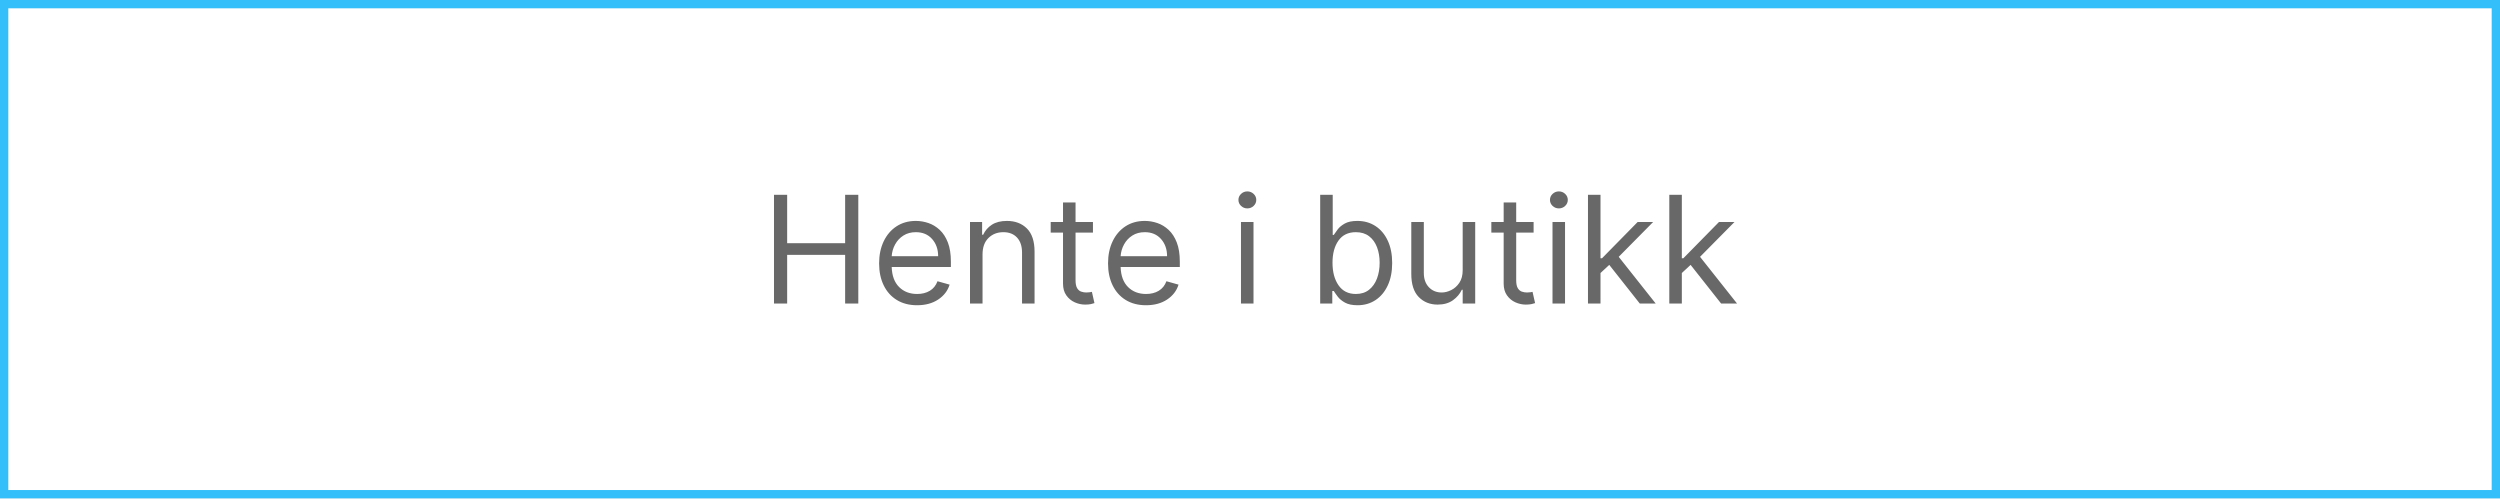
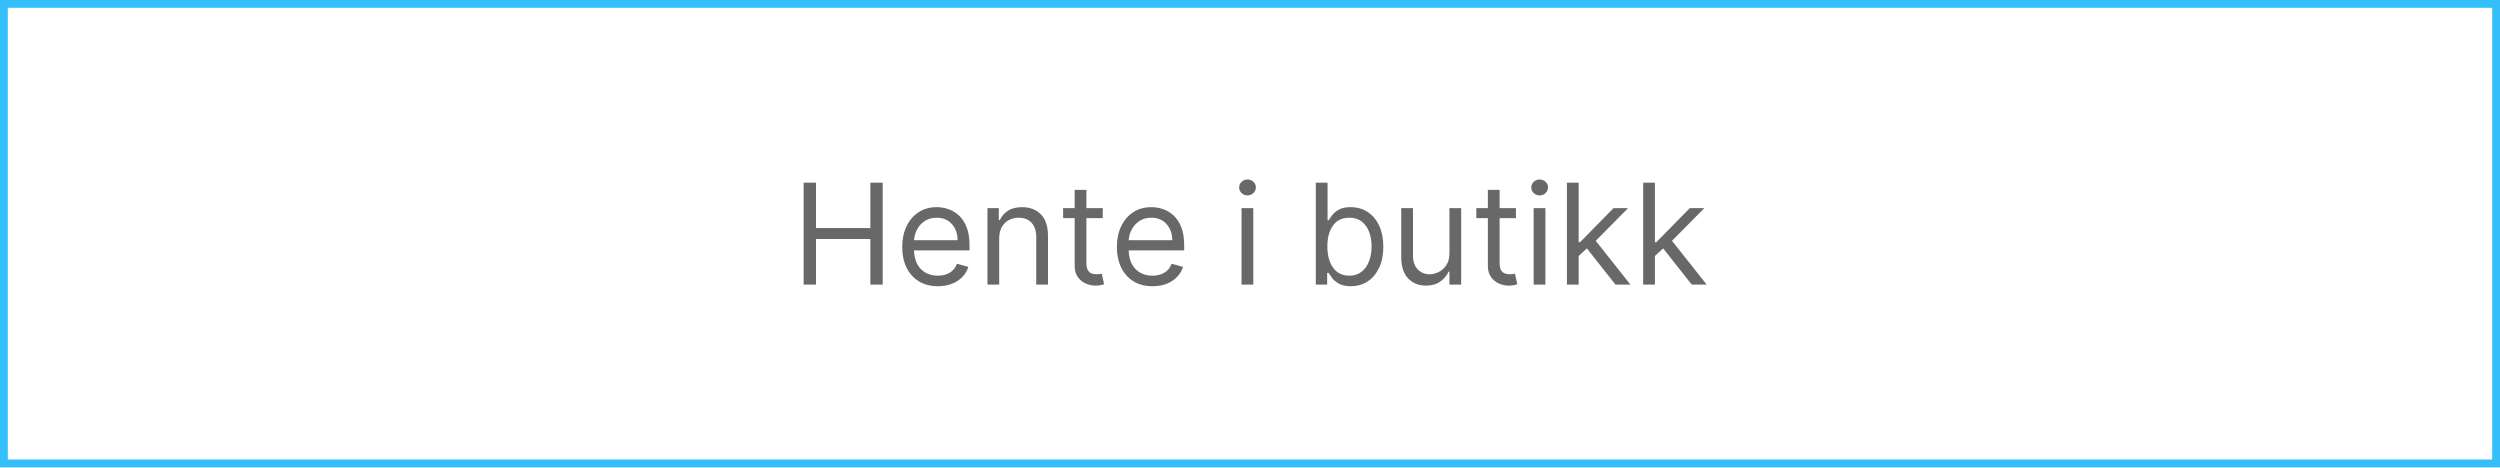
- <svg xmlns="http://www.w3.org/2000/svg" width="301px" height="60px" viewBox="0 0 301 60" version="1.1">
+ <svg xmlns="http://www.w3.org/2000/svg" width="321px" height="60px" viewBox="0 0 321 60" version="1.1">
  <g id="Group" transform="translate(0.5 0.5)">
-     <path d="M0 0L300 0L300 59L0 59L0 0Z" id="Rectangle" fill="#FFFFFF" fill-rule="evenodd" stroke="#34BFFA" stroke-width="1" />
-     <g id="Hente-i-butikk" fill="#686868" transform="translate(37.5 7.5)">
-       <path d="M111.423 16.791Q111.739 17.091 112.18 17.091Q112.621 17.091 112.938 16.791Q113.254 16.49 113.254 16.068Q113.254 15.646 112.938 15.346Q112.621 15.046 112.18 15.046Q111.739 15.046 111.423 15.346Q111.107 15.646 111.107 16.068Q111.107 16.49 111.423 16.791ZM148.931 16.791Q149.248 17.091 149.689 17.091Q150.13 17.091 150.446 16.791Q150.763 16.49 150.763 16.068Q150.763 15.646 150.446 15.346Q150.13 15.046 149.689 15.046Q149.248 15.046 148.931 15.346Q148.615 15.646 148.615 16.068Q148.615 16.49 148.931 16.791ZM55.189 15.454L55.189 28.546L56.774 28.546L56.774 22.69L63.754 22.69L63.754 28.546L65.34 28.546L65.34 15.454L63.754 15.454L63.754 21.284L56.774 21.284L56.774 15.454L55.189 15.454ZM120.95 28.546L120.95 15.454L122.459 15.454L122.459 20.287L122.587 20.287Q122.753 20.031 123.05 19.632Q123.347 19.232 123.907 18.916Q124.466 18.599 125.425 18.599Q126.665 18.599 127.611 19.22Q128.557 19.84 129.087 20.977Q129.618 22.115 129.618 23.662Q129.618 25.222 129.087 26.363Q128.557 27.504 127.617 28.127Q126.678 28.75 125.45 28.75Q124.504 28.75 123.935 28.434Q123.366 28.117 123.06 27.711Q122.753 27.305 122.587 27.037L122.408 27.037L122.408 28.546L120.95 28.546ZM153.192 28.546L153.192 15.454L154.7 15.454L154.7 23.099L154.879 23.099L159.175 18.727L161.041 18.727L156.893 22.921L161.348 28.546L159.43 28.546L155.755 23.892L154.7 24.87L154.7 28.546L153.192 28.546ZM162.984 15.454L162.984 28.546L164.493 28.546L164.493 24.87L165.548 23.892L169.223 28.546L171.141 28.546L166.685 22.921L170.834 18.727L168.967 18.727L164.672 23.099L164.493 23.099L164.493 15.454L162.984 15.454ZM93.592 20.006L93.592 18.727L91.496 18.727L91.496 16.375L89.987 16.375L89.987 18.727L88.504 18.727L88.504 20.006L89.987 20.006L89.987 26.142Q89.987 26.999 90.387 27.561Q90.786 28.124 91.397 28.398Q92.007 28.673 92.646 28.673Q93.068 28.673 93.343 28.613Q93.618 28.552 93.771 28.494L93.465 27.139Q93.369 27.158 93.209 27.187Q93.049 27.216 92.8 27.216Q92.467 27.216 92.17 27.11Q91.873 27.005 91.684 26.689Q91.496 26.372 91.496 25.733L91.496 20.006L93.592 20.006ZM146.646 18.727L146.646 20.006L144.55 20.006L144.55 25.733Q144.55 26.372 144.738 26.689Q144.927 27.005 145.224 27.11Q145.521 27.216 145.854 27.216Q146.103 27.216 146.263 27.187Q146.423 27.158 146.518 27.139L146.825 28.494Q146.672 28.552 146.397 28.613Q146.122 28.673 145.7 28.673Q145.061 28.673 144.451 28.398Q143.84 28.124 143.441 27.561Q143.041 26.999 143.041 26.142L143.041 20.006L141.558 20.006L141.558 18.727L143.041 18.727L143.041 16.375L144.55 16.375L144.55 18.727L146.646 18.727ZM69.977 28.12Q71.003 28.75 72.422 28.75Q73.918 28.75 74.953 28.066Q75.989 27.382 76.334 26.27L74.876 25.861Q74.589 26.628 73.95 27.011Q73.31 27.395 72.422 27.395Q71.092 27.395 70.252 26.558Q69.411 25.72 69.36 24.148L76.487 24.148L76.487 23.509Q76.487 22.134 76.123 21.195Q75.758 20.255 75.145 19.683Q74.531 19.111 73.783 18.855Q73.035 18.599 72.269 18.599Q70.939 18.599 69.945 19.248Q68.951 19.897 68.398 21.051Q67.845 22.204 67.845 23.713Q67.845 25.222 68.398 26.356Q68.951 27.491 69.977 28.12ZM80.297 22.639L80.297 28.546L78.788 28.546L78.788 18.727L80.246 18.727L80.246 20.261L80.374 20.261Q80.719 19.514 81.422 19.056Q82.125 18.599 83.237 18.599Q84.727 18.599 85.644 19.514Q86.561 20.428 86.561 22.307L86.561 28.546L85.053 28.546L85.053 22.409Q85.053 21.252 84.452 20.603Q83.851 19.954 82.803 19.954Q81.722 19.954 81.01 20.654Q80.297 21.354 80.297 22.639ZM99.984 28.75Q98.565 28.75 97.539 28.12Q96.513 27.491 95.961 26.356Q95.408 25.222 95.408 23.713Q95.408 22.204 95.961 21.051Q96.513 19.897 97.507 19.248Q98.501 18.599 99.831 18.599Q100.598 18.599 101.346 18.855Q102.094 19.111 102.707 19.683Q103.321 20.255 103.685 21.195Q104.05 22.134 104.05 23.509L104.05 24.148L96.923 24.148Q96.974 25.72 97.814 26.558Q98.655 27.395 99.984 27.395Q100.873 27.395 101.512 27.011Q102.151 26.628 102.439 25.861L103.896 26.27Q103.551 27.382 102.516 28.066Q101.48 28.75 99.984 28.75ZM111.413 18.727L111.413 28.546L112.922 28.546L112.922 18.727L111.413 18.727ZM138.107 18.727L138.107 24.531Q138.107 25.452 137.707 26.046Q137.308 26.641 136.723 26.928Q136.138 27.216 135.575 27.216Q134.636 27.216 134.032 26.577Q133.428 25.938 133.428 24.864L133.428 18.727L131.919 18.727L131.919 24.966Q131.919 26.845 132.814 27.759Q133.709 28.673 135.089 28.673Q136.202 28.673 136.93 28.152Q137.659 27.631 138.004 26.884L138.107 26.884L138.107 28.546L139.615 28.546L139.615 18.727L138.107 18.727ZM150.43 18.727L148.922 18.727L148.922 28.546L150.43 28.546L150.43 18.727ZM74.953 22.844L69.36 22.844Q69.411 22.083 69.776 21.422Q70.14 20.76 70.773 20.357Q71.406 19.954 72.269 19.954Q73.496 19.954 74.224 20.776Q74.953 21.597 74.953 22.844ZM96.923 22.844L102.516 22.844Q102.516 21.597 101.787 20.776Q101.058 19.954 99.831 19.954Q98.968 19.954 98.335 20.357Q97.702 20.76 97.338 21.422Q96.974 22.083 96.923 22.844ZM122.433 23.636Q122.433 25.305 123.159 26.35Q123.884 27.395 125.246 27.395Q126.192 27.395 126.828 26.893Q127.464 26.391 127.787 25.538Q128.109 24.685 128.109 23.636Q128.109 22.601 127.793 21.767Q127.477 20.933 126.841 20.444Q126.205 19.954 125.246 19.954Q123.865 19.954 123.149 20.971Q122.433 21.987 122.433 23.636Z" />
+     <path d="M0 0L320 0L320 59L0 59L0 0Z" id="Rectangle" fill="#FFFFFF" fill-rule="evenodd" stroke="#34BFFA" stroke-width="1" />
+     <g id="Hente-i-butikk" fill="#686868" transform="translate(40 7.5)">
+       <path d="M118.923 16.791Q119.239 17.091 119.68 17.091Q120.121 17.091 120.438 16.791Q120.754 16.49 120.754 16.068Q120.754 15.646 120.438 15.346Q120.121 15.046 119.68 15.046Q119.239 15.046 118.923 15.346Q118.607 15.646 118.607 16.068Q118.607 16.49 118.923 16.791ZM156.431 16.791Q156.748 17.091 157.189 17.091Q157.63 17.091 157.946 16.791Q158.263 16.49 158.263 16.068Q158.263 15.646 157.946 15.346Q157.63 15.046 157.189 15.046Q156.748 15.046 156.431 15.346Q156.115 15.646 156.115 16.068Q156.115 16.49 156.431 16.791ZM62.689 15.454L62.689 28.546L64.274 28.546L64.274 22.69L71.254 22.69L71.254 28.546L72.84 28.546L72.84 15.454L71.254 15.454L71.254 21.284L64.274 21.284L64.274 15.454L62.689 15.454ZM128.45 28.546L128.45 15.454L129.959 15.454L129.959 20.287L130.087 20.287Q130.253 20.031 130.55 19.632Q130.847 19.232 131.407 18.916Q131.966 18.599 132.925 18.599Q134.165 18.599 135.111 19.22Q136.057 19.84 136.587 20.977Q137.118 22.115 137.118 23.662Q137.118 25.222 136.587 26.363Q136.057 27.504 135.117 28.127Q134.178 28.75 132.95 28.75Q132.004 28.75 131.435 28.434Q130.867 28.117 130.56 27.711Q130.253 27.305 130.087 27.037L129.908 27.037L129.908 28.546L128.45 28.546ZM160.692 28.546L160.692 15.454L162.2 15.454L162.2 23.099L162.379 23.099L166.675 18.727L168.541 18.727L164.393 22.921L168.848 28.546L166.93 28.546L163.255 23.892L162.2 24.87L162.2 28.546L160.692 28.546ZM170.484 15.454L170.484 28.546L171.993 28.546L171.993 24.87L173.048 23.892L176.723 28.546L178.641 28.546L174.185 22.921L178.334 18.727L176.467 18.727L172.172 23.099L171.993 23.099L171.993 15.454L170.484 15.454ZM101.092 20.006L101.092 18.727L98.996 18.727L98.996 16.375L97.487 16.375L97.487 18.727L96.004 18.727L96.004 20.006L97.487 20.006L97.487 26.142Q97.487 26.999 97.887 27.561Q98.286 28.124 98.897 28.398Q99.507 28.673 100.146 28.673Q100.568 28.673 100.843 28.613Q101.118 28.552 101.271 28.494L100.965 27.139Q100.869 27.158 100.709 27.187Q100.549 27.216 100.3 27.216Q99.967 27.216 99.67 27.11Q99.373 27.005 99.184 26.689Q98.996 26.372 98.996 25.733L98.996 20.006L101.092 20.006ZM154.146 18.727L154.146 20.006L152.05 20.006L152.05 25.733Q152.05 26.372 152.238 26.689Q152.427 27.005 152.724 27.11Q153.021 27.216 153.354 27.216Q153.603 27.216 153.763 27.187Q153.923 27.158 154.018 27.139L154.325 28.494Q154.172 28.552 153.897 28.613Q153.622 28.673 153.2 28.673Q152.561 28.673 151.951 28.398Q151.34 28.124 150.941 27.561Q150.541 26.999 150.541 26.142L150.541 20.006L149.058 20.006L149.058 18.727L150.541 18.727L150.541 16.375L152.05 16.375L152.05 18.727L154.146 18.727ZM77.477 28.12Q78.503 28.75 79.922 28.75Q81.418 28.75 82.453 28.066Q83.489 27.382 83.834 26.27L82.376 25.861Q82.089 26.628 81.45 27.011Q80.81 27.395 79.922 27.395Q78.592 27.395 77.752 26.558Q76.911 25.72 76.86 24.148L83.987 24.148L83.987 23.509Q83.987 22.134 83.623 21.195Q83.258 20.255 82.645 19.683Q82.031 19.111 81.283 18.855Q80.535 18.599 79.769 18.599Q78.439 18.599 77.445 19.248Q76.451 19.897 75.898 21.051Q75.345 22.204 75.345 23.713Q75.345 25.222 75.898 26.356Q76.451 27.491 77.477 28.12ZM87.797 22.639L87.797 28.546L86.288 28.546L86.288 18.727L87.746 18.727L87.746 20.261L87.874 20.261Q88.219 19.514 88.922 19.056Q89.625 18.599 90.737 18.599Q92.227 18.599 93.144 19.514Q94.061 20.428 94.061 22.307L94.061 28.546L92.553 28.546L92.553 22.409Q92.553 21.252 91.952 20.603Q91.351 19.954 90.303 19.954Q89.222 19.954 88.51 20.654Q87.797 21.354 87.797 22.639ZM107.484 28.75Q106.065 28.75 105.039 28.12Q104.014 27.491 103.461 26.356Q102.908 25.222 102.908 23.713Q102.908 22.204 103.461 21.051Q104.014 19.897 105.007 19.248Q106.001 18.599 107.331 18.599Q108.098 18.599 108.846 18.855Q109.594 19.111 110.207 19.683Q110.821 20.255 111.185 21.195Q111.55 22.134 111.55 23.509L111.55 24.148L104.423 24.148Q104.474 25.72 105.314 26.558Q106.155 27.395 107.484 27.395Q108.373 27.395 109.012 27.011Q109.651 26.628 109.939 25.861L111.396 26.27Q111.051 27.382 110.016 28.066Q108.98 28.75 107.484 28.75ZM118.913 18.727L118.913 28.546L120.422 28.546L120.422 18.727L118.913 18.727ZM145.607 18.727L145.607 24.531Q145.607 25.452 145.207 26.046Q144.808 26.641 144.223 26.928Q143.638 27.216 143.075 27.216Q142.136 27.216 141.532 26.577Q140.928 25.938 140.928 24.864L140.928 18.727L139.419 18.727L139.419 24.966Q139.419 26.845 140.314 27.759Q141.209 28.673 142.589 28.673Q143.702 28.673 144.43 28.152Q145.159 27.631 145.504 26.884L145.607 26.884L145.607 28.546L147.115 28.546L147.115 18.727L145.607 18.727ZM157.93 18.727L156.422 18.727L156.422 28.546L157.93 28.546L157.93 18.727ZM82.453 22.844L76.86 22.844Q76.911 22.083 77.276 21.422Q77.64 20.76 78.273 20.357Q78.906 19.954 79.769 19.954Q80.996 19.954 81.724 20.776Q82.453 21.597 82.453 22.844ZM104.423 22.844L110.016 22.844Q110.016 21.597 109.287 20.776Q108.558 19.954 107.331 19.954Q106.468 19.954 105.835 20.357Q105.202 20.76 104.838 21.422Q104.474 22.083 104.423 22.844ZM129.933 23.636Q129.933 25.305 130.659 26.35Q131.384 27.395 132.746 27.395Q133.692 27.395 134.328 26.893Q134.964 26.391 135.287 25.538Q135.609 24.685 135.609 23.636Q135.609 22.601 135.293 21.767Q134.977 20.933 134.341 20.444Q133.705 19.954 132.746 19.954Q131.365 19.954 130.649 20.971Q129.933 21.987 129.933 23.636Z" />
    </g>
  </g>
</svg>
